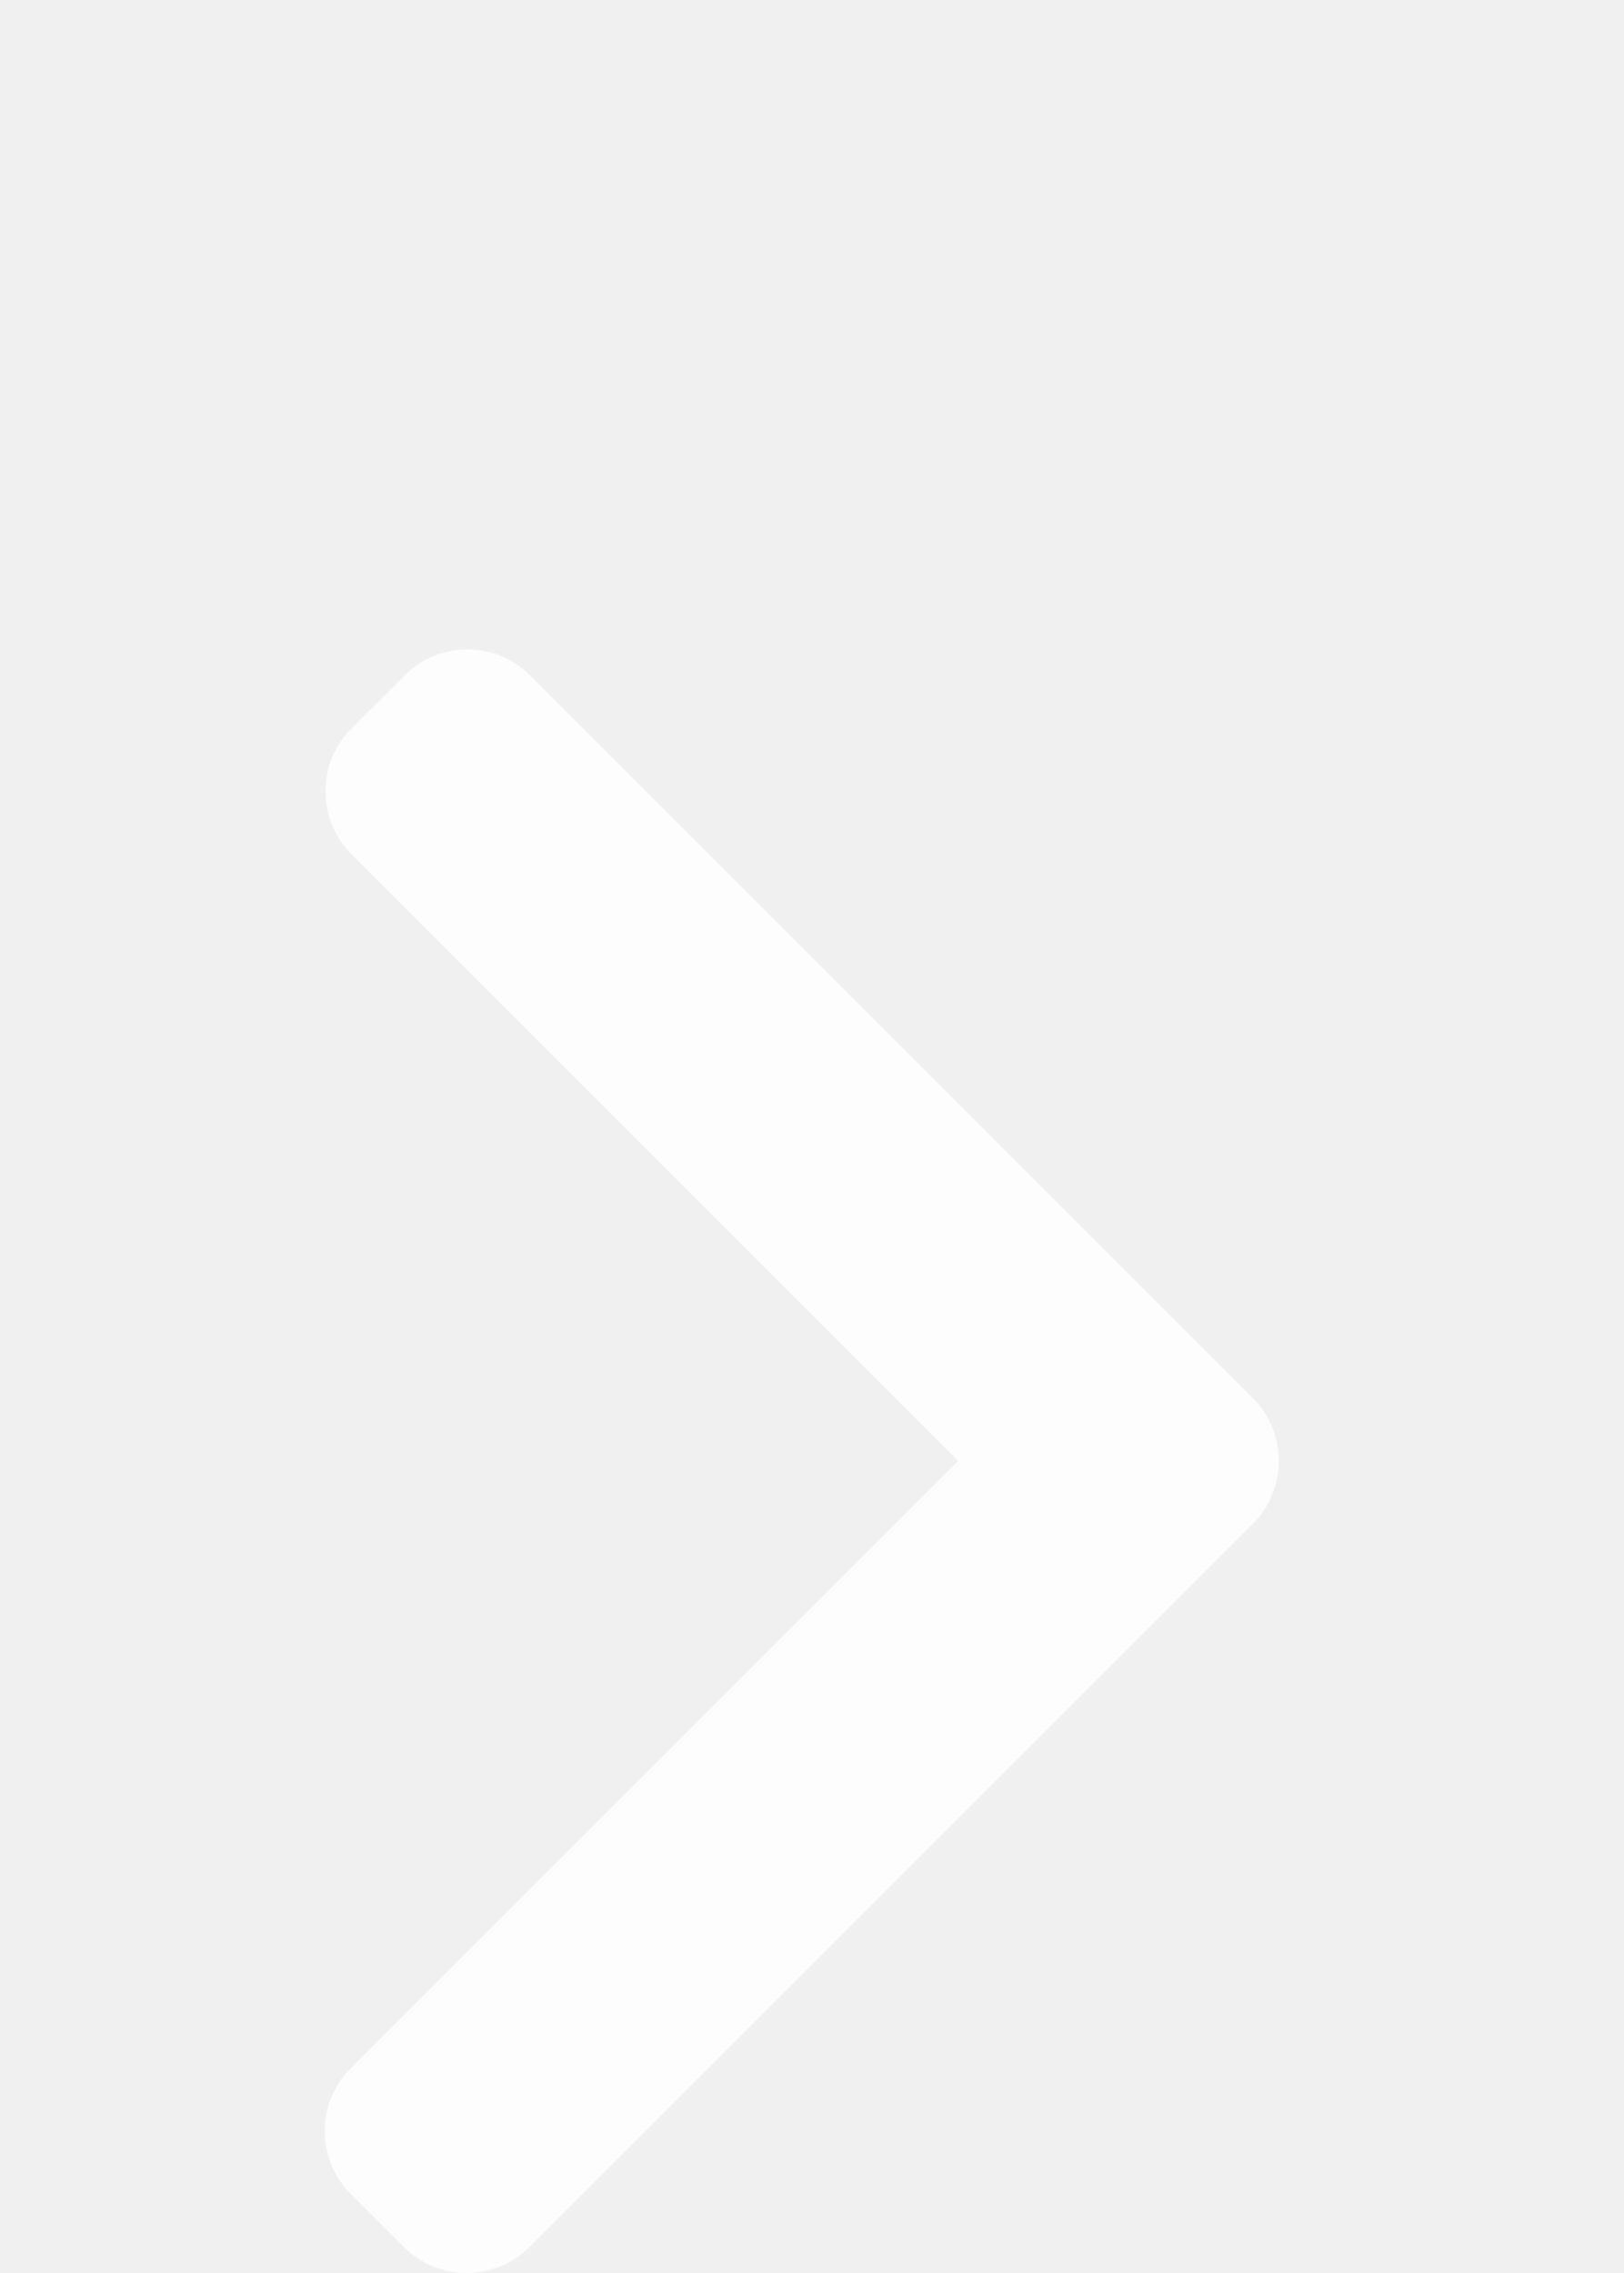
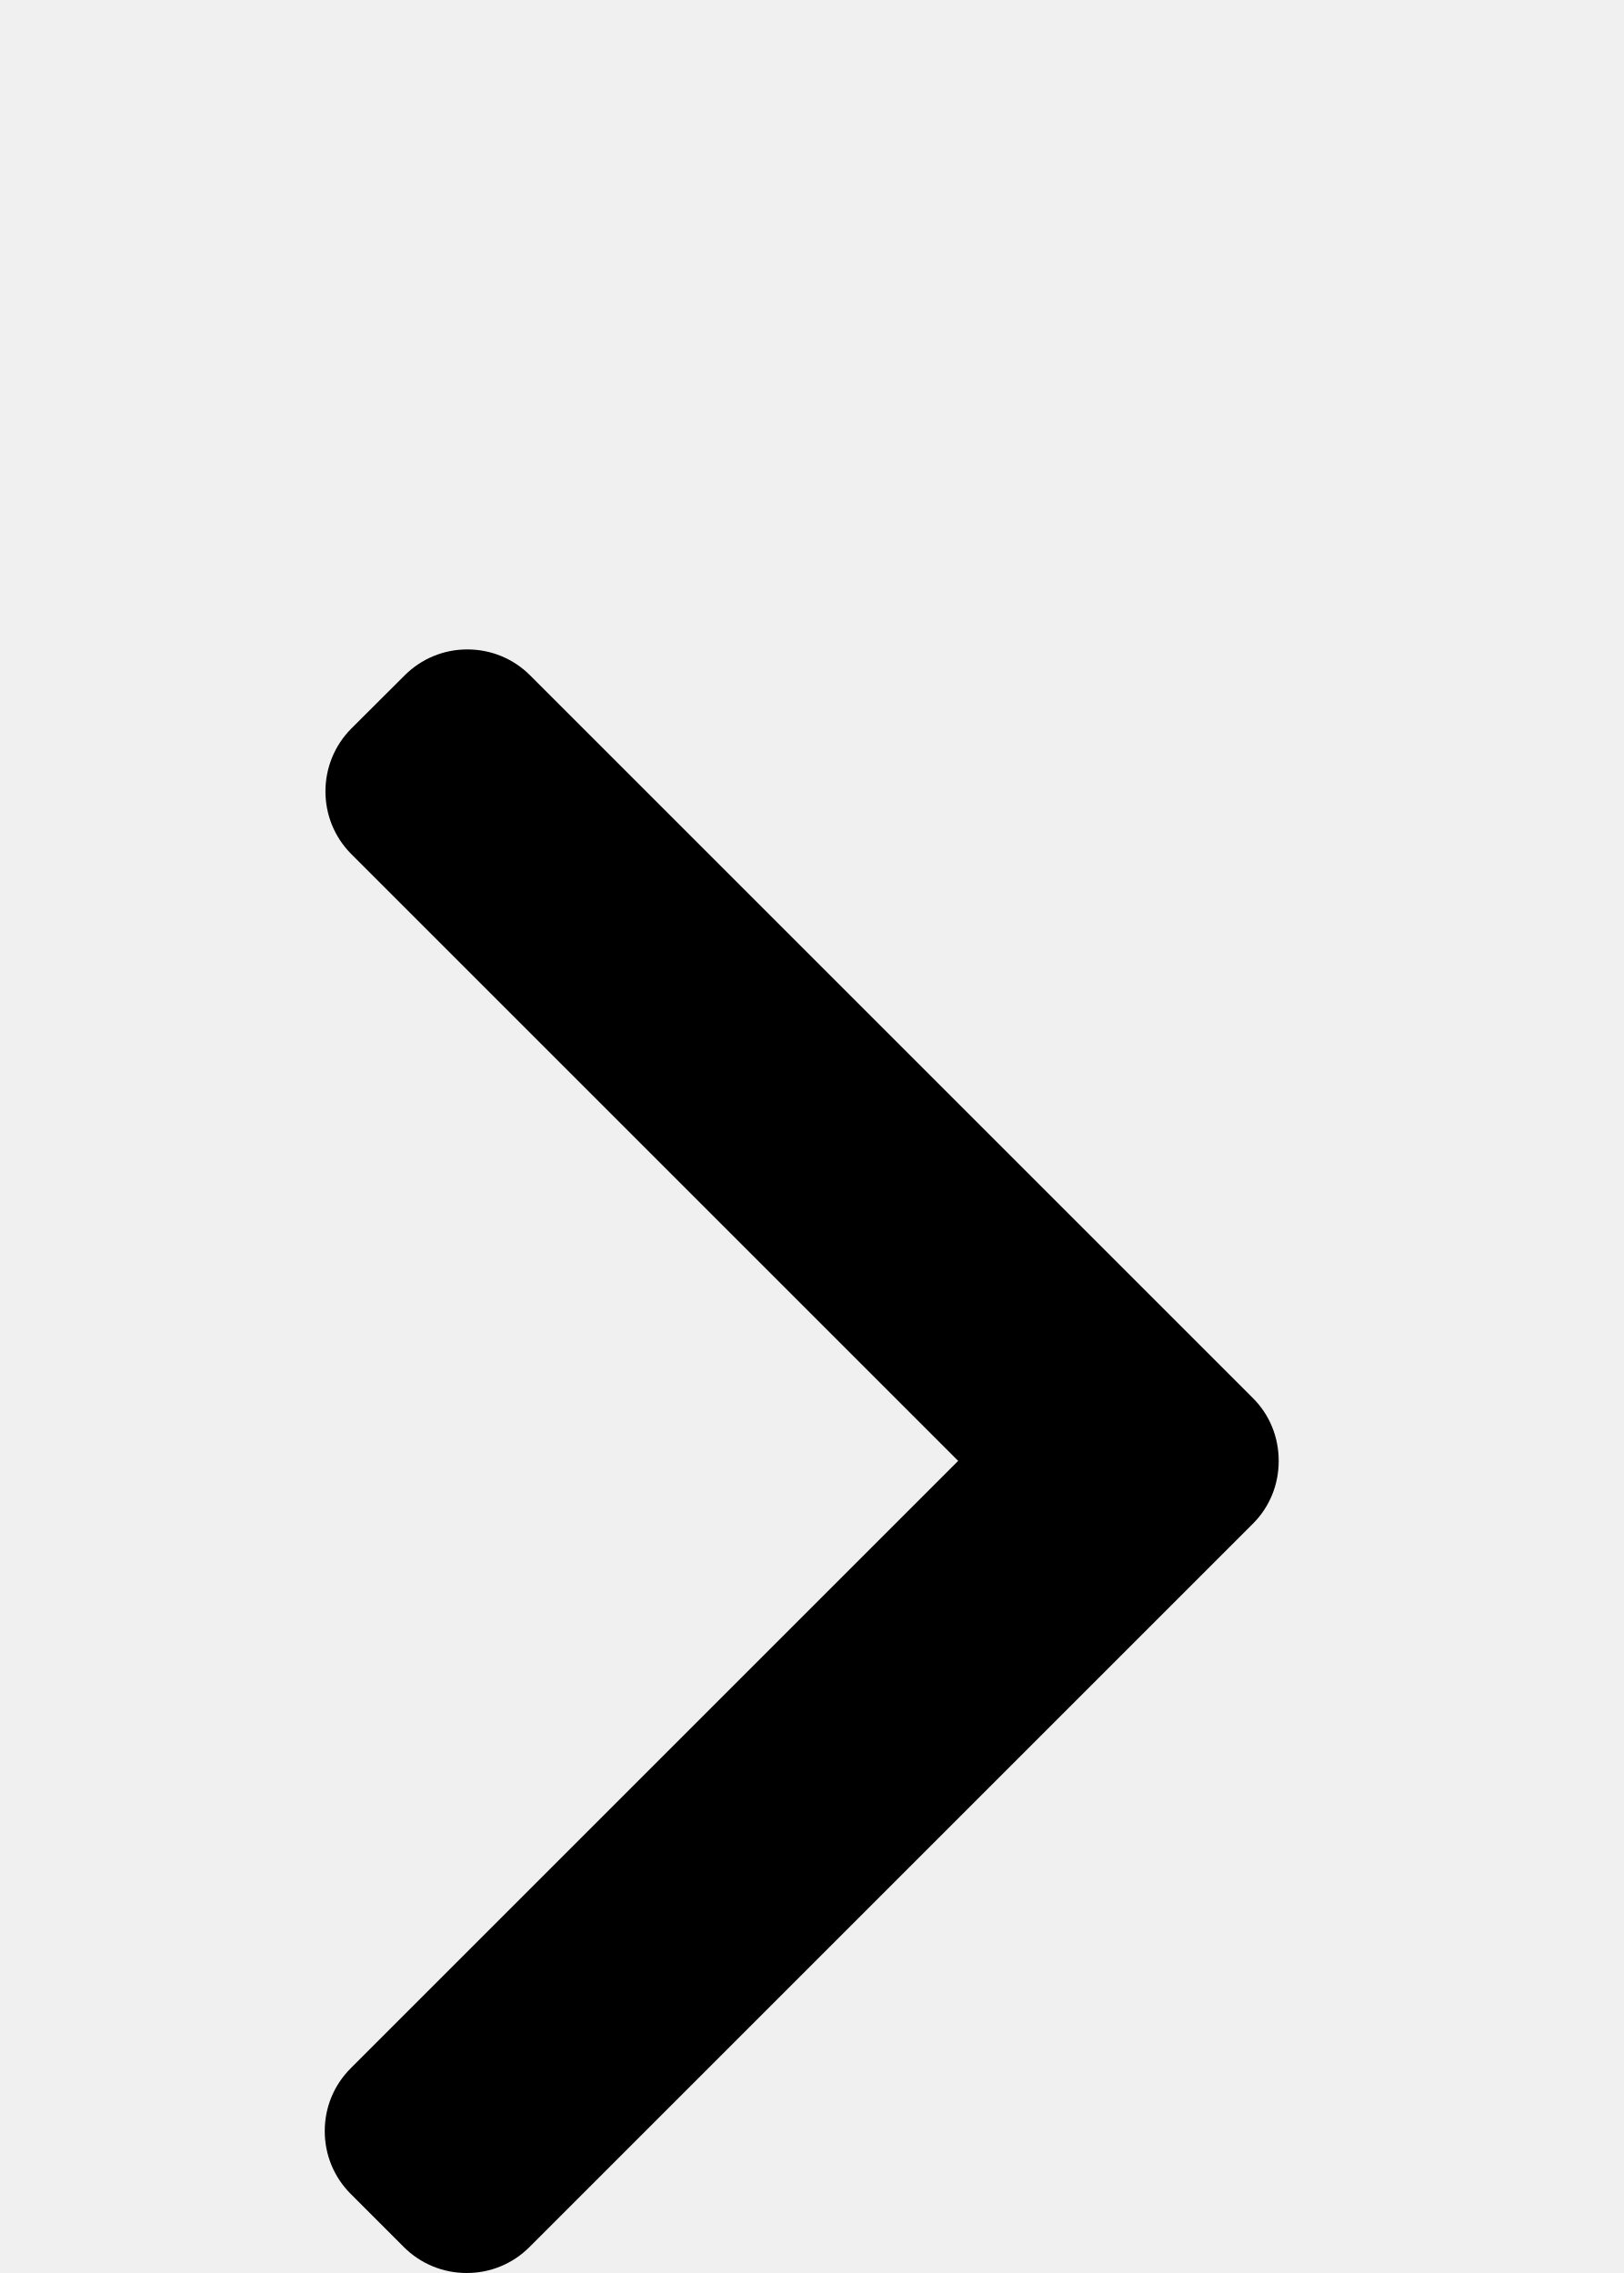
<svg xmlns="http://www.w3.org/2000/svg" width="10" height="14" viewBox="0 0 10 14" fill="none">
  <g clip-path="url(#clip0_1_112)">
-     <path d="M7.715 8.61L3.265 4.16C3.162 4.057 3.025 4 2.878 4C2.732 4 2.595 4.057 2.492 4.16L2.164 4.487C1.951 4.701 1.951 5.048 2.164 5.261L5.901 8.998L2.16 12.739C2.057 12.842 2 12.979 2 13.126C2 13.272 2.057 13.41 2.16 13.513L2.487 13.84C2.59 13.943 2.728 14 2.874 14C3.021 14 3.158 13.943 3.261 13.84L7.715 9.386C7.819 9.283 7.875 9.145 7.875 8.998C7.875 8.851 7.819 8.713 7.715 8.61Z" fill="#FDFDFD" />
+     <path d="M7.715 8.61L3.265 4.16C3.162 4.057 3.025 4 2.878 4C2.732 4 2.595 4.057 2.492 4.16L2.164 4.487C1.951 4.701 1.951 5.048 2.164 5.261L5.901 8.998L2.16 12.739C2.057 12.842 2 12.979 2 13.126C2 13.272 2.057 13.41 2.16 13.513L2.487 13.84C2.59 13.943 2.728 14 2.874 14C3.021 14 3.158 13.943 3.261 13.84L7.715 9.386C7.819 9.283 7.875 9.145 7.875 8.998C7.875 8.851 7.819 8.713 7.715 8.61Z" fill="currentColor" />
  </g>
  <defs>
    <clipPath id="clip0_1_112">
      <rect width="9.875" height="14" fill="white" />
    </clipPath>
  </defs>
</svg>
